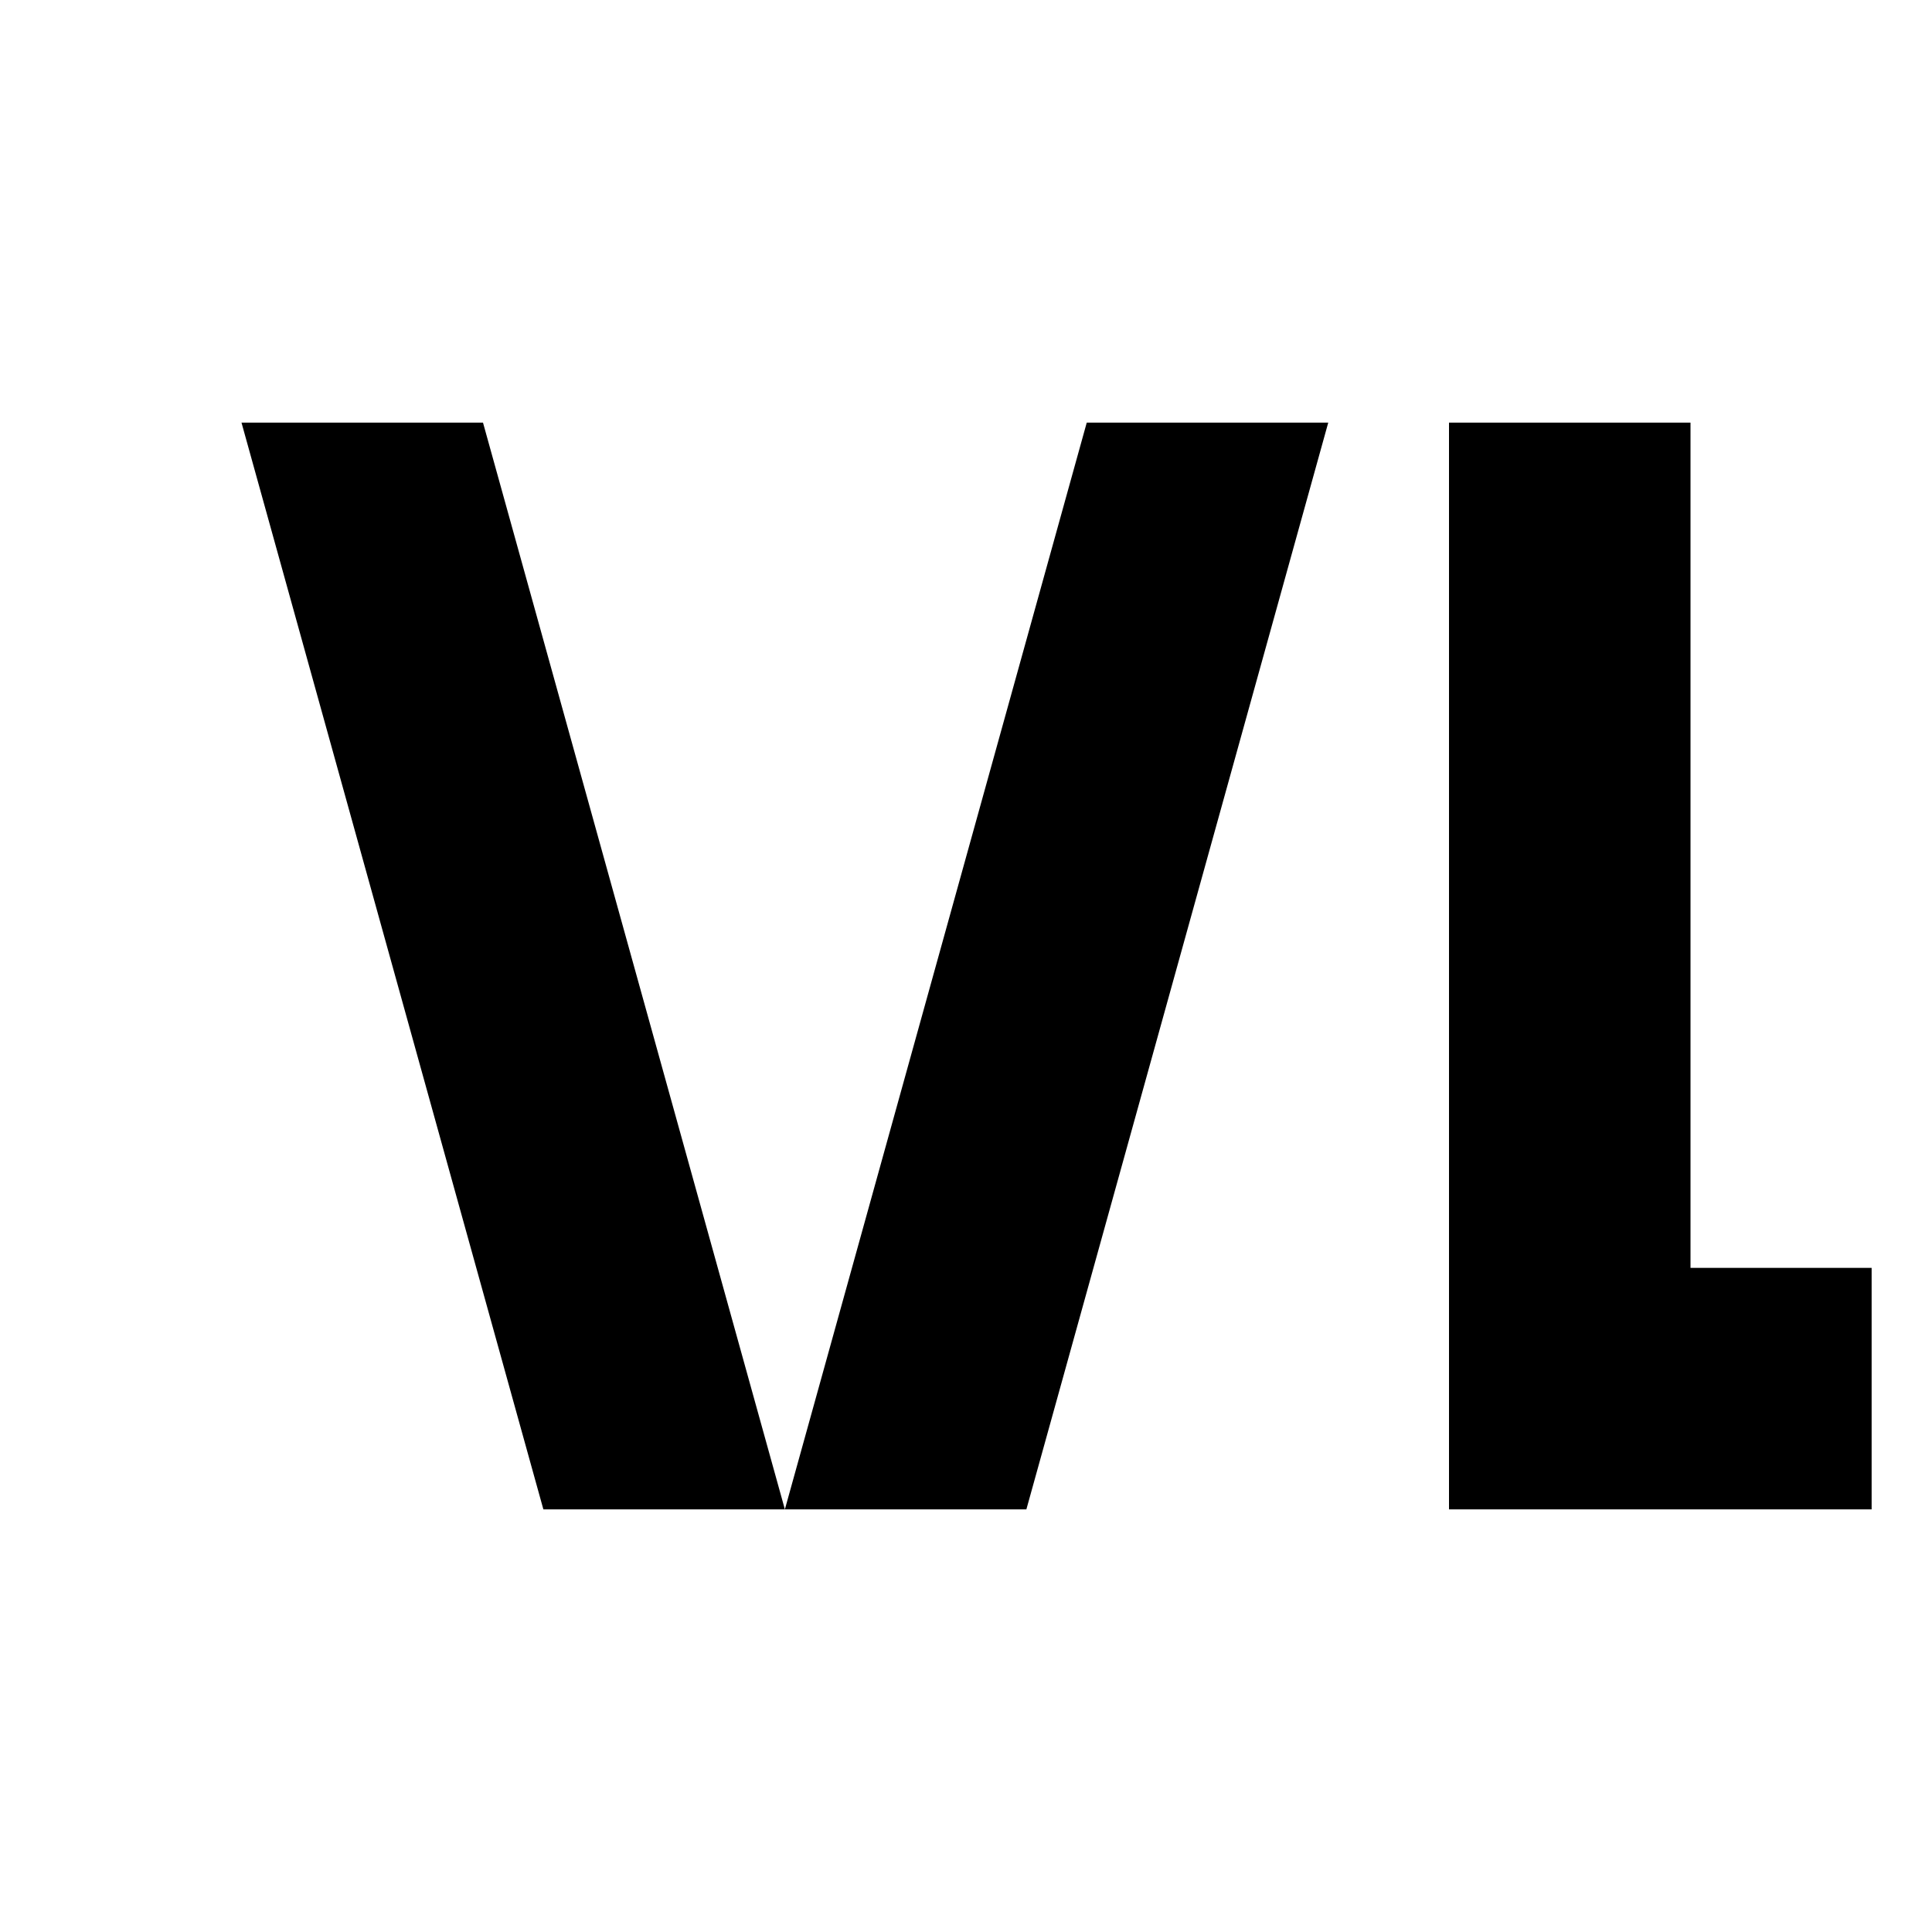
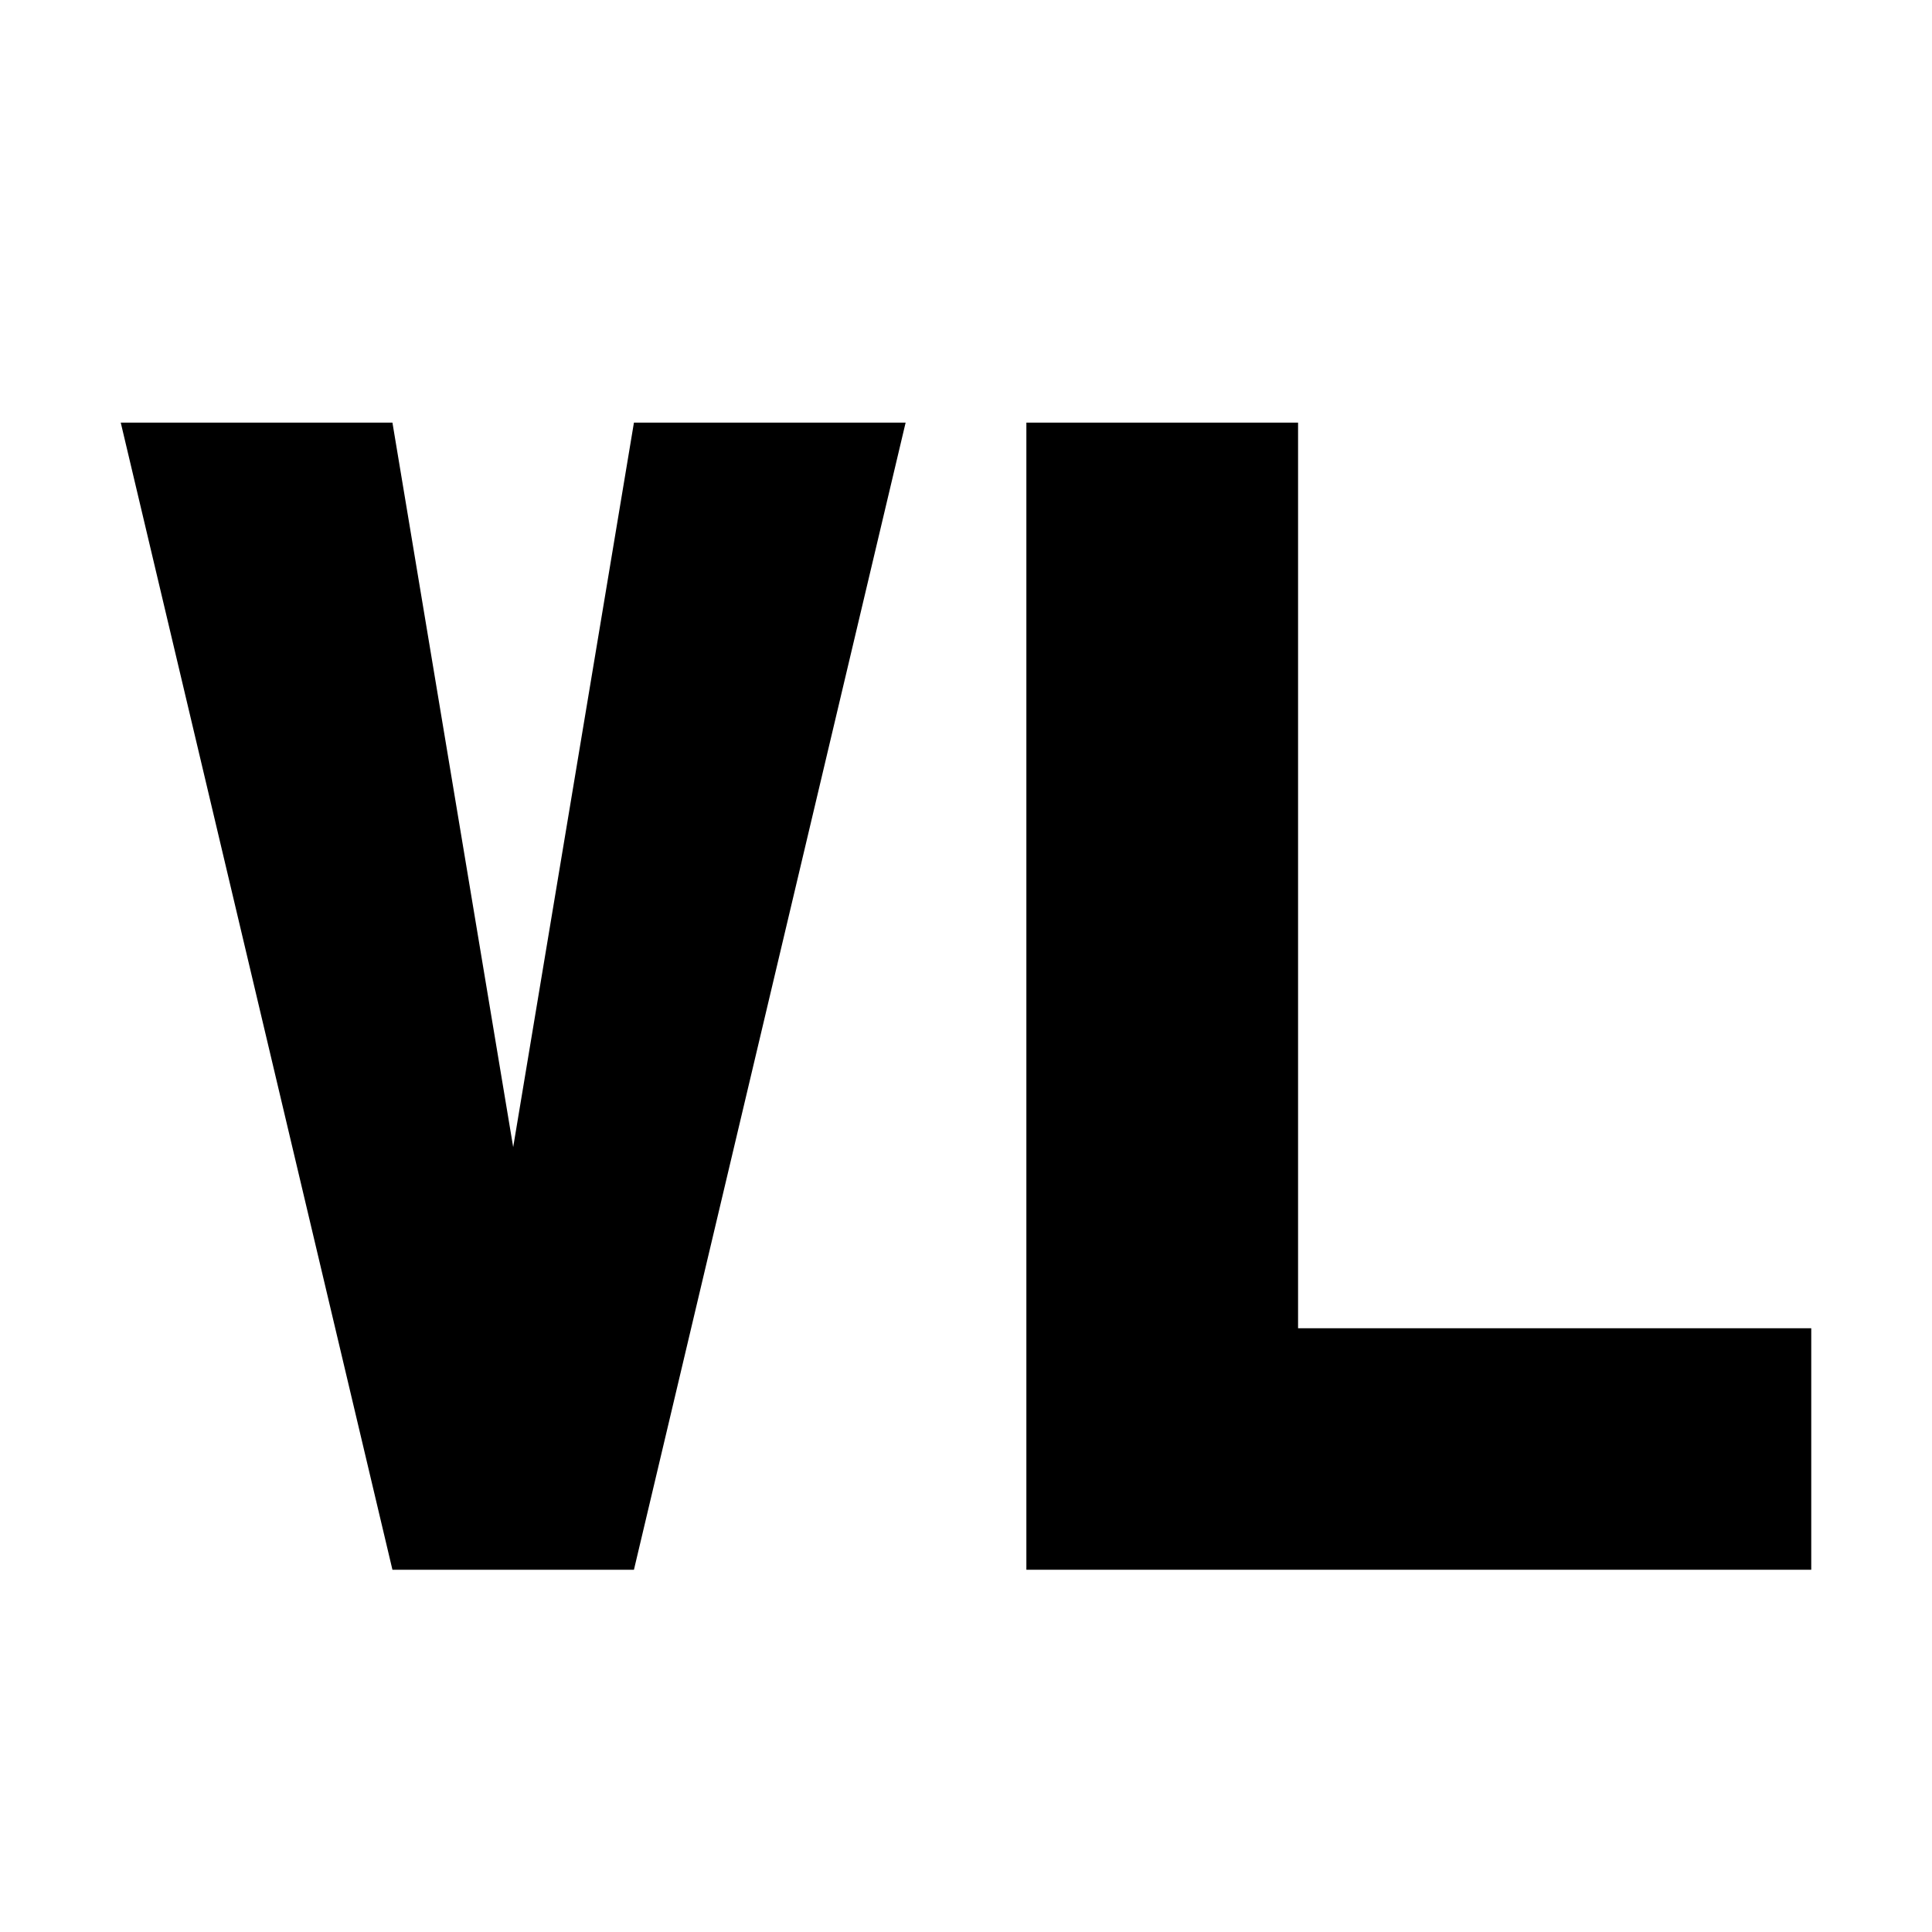
<svg xmlns="http://www.w3.org/2000/svg" viewBox="0 0 64 64" aria-label="VL">
  <rect width="64" height="64" fill="white" />
-   <path fill="black" d="M8 14 L16 14 L26 50 L18 50 Z" />
-   <path fill="black" d="M36 14 L44 14 L34 50 L26 50 Z" />
-   <path fill="black" d="M48 14 L56 14 L56 42 L62 42 L62 50 L48 50 Z" />
+   <path fill="black" d="M4 14 L13 14 L17 38 L21 14 L30 14 L21 52 L13 52 Z" />
+   <path fill="black" d="M34 14 L43 14 L43 44 L60 44 L60 52 L34 52 Z" />
</svg>
